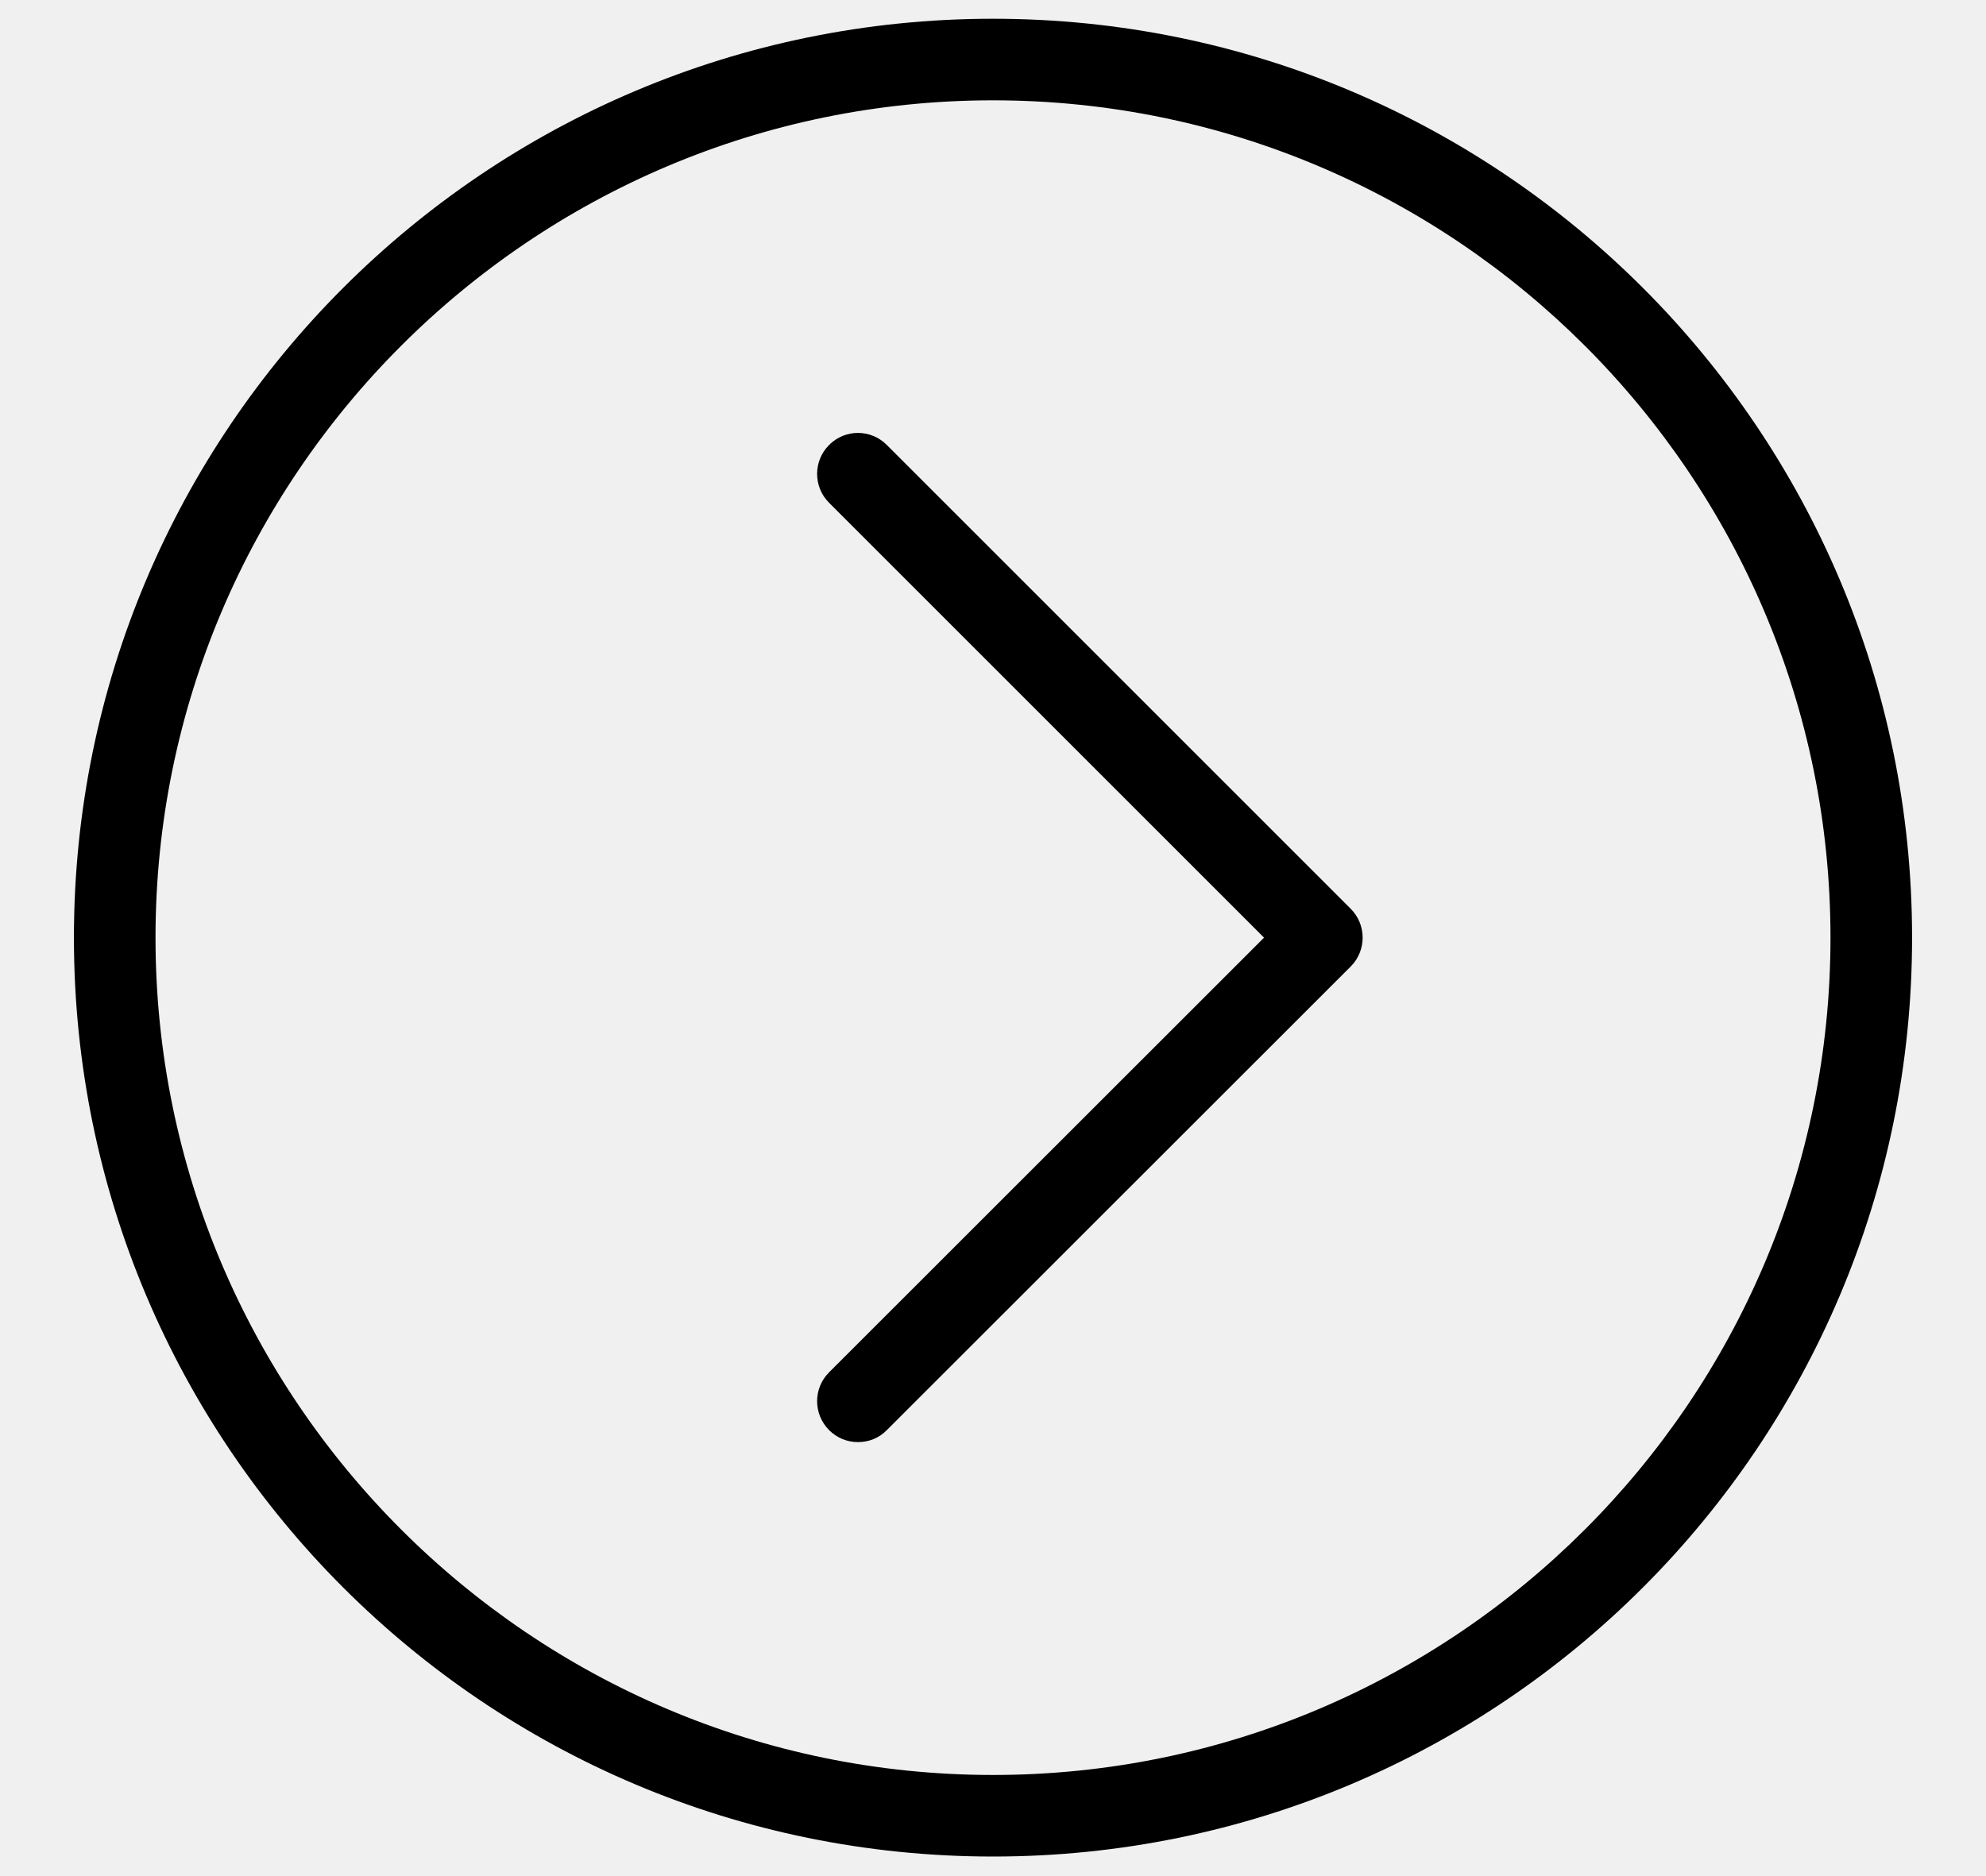
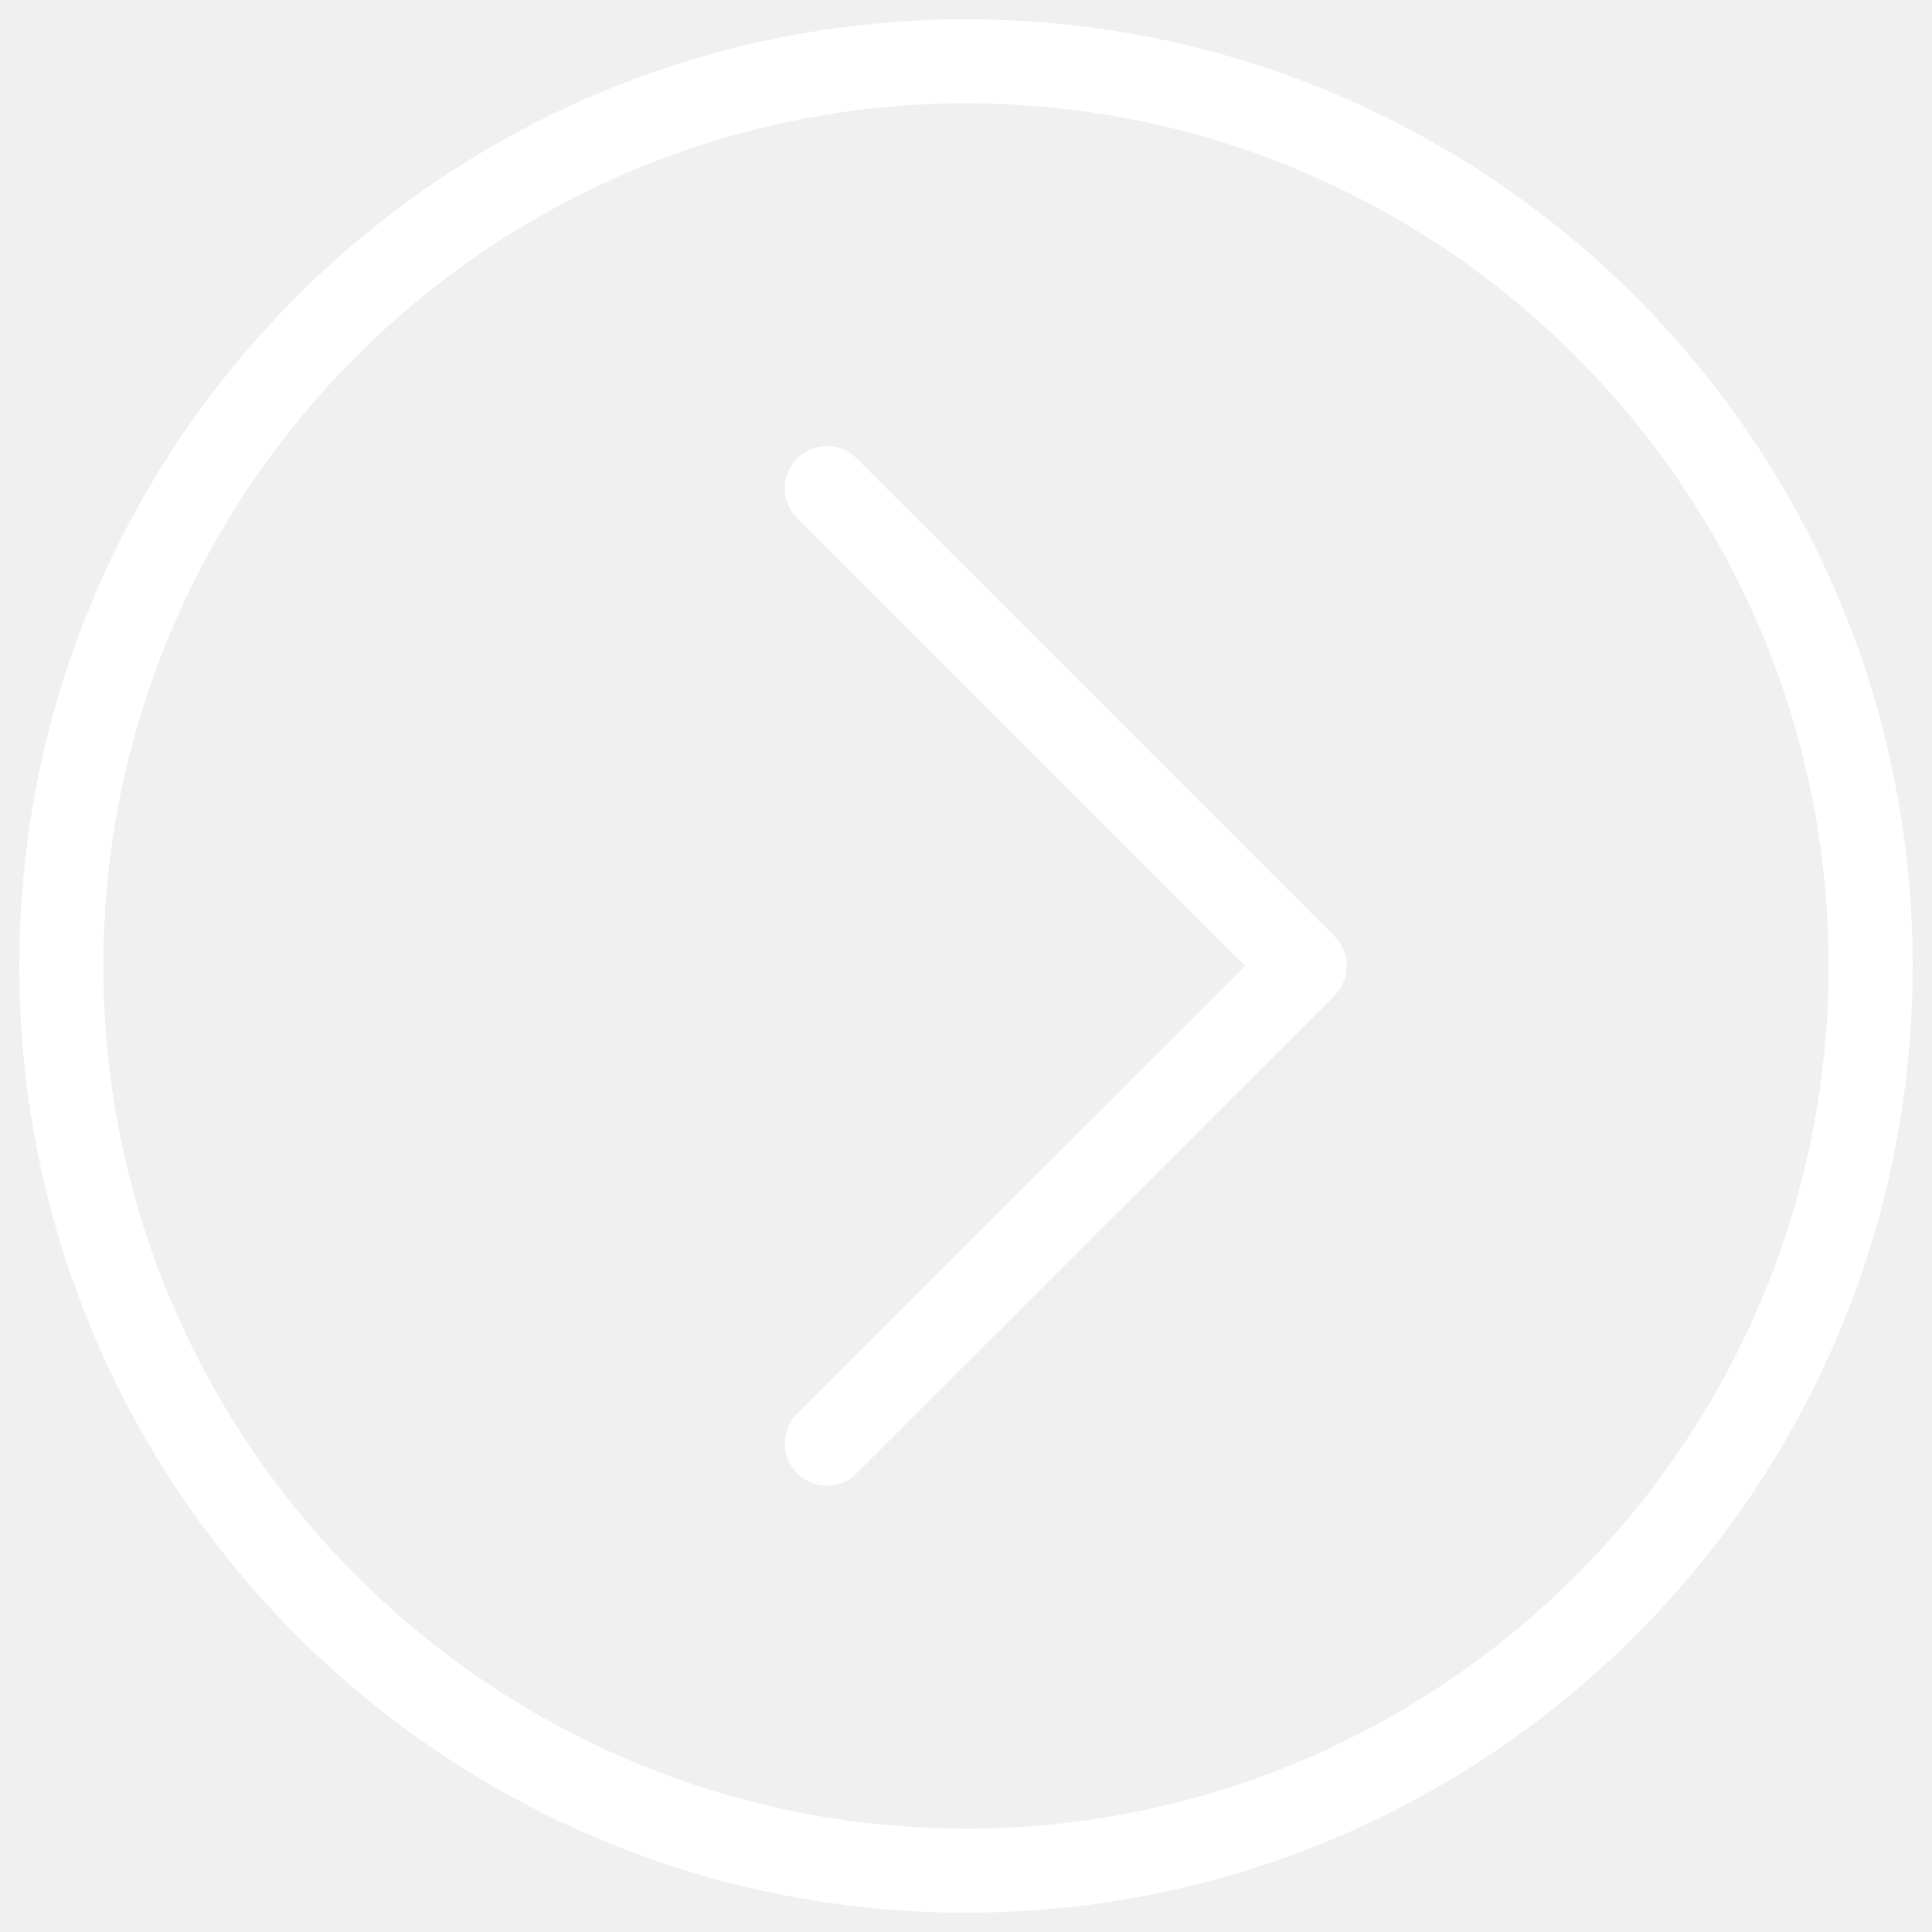
- <svg xmlns="http://www.w3.org/2000/svg" id="BackStep" width="18" height="17" viewBox="0 0 1000 1000" enable-background="new 0 0 20 20" xml:space="preserve">
+ <svg xmlns="http://www.w3.org/2000/svg" id="BackStep" width="25" height="25" viewBox="0 0 1000 1000" enable-background="new 0 0 50 50" xml:space="preserve">
  <g>
-     <path d="M500,53.5c246.2,0,446.5,200.2,446.5,446.5S746.2,946.5,500,946.5S53.5,746.2,53.5,500S253.8,53.5,500,53.5 M500,10C229.4,10,10,229.4,10,500c0,270.7,219.4,490,490,490c270.7,0,490-219.3,490-490C990,229.4,770.7,10,500,10L500,10z" />
-     <path d="M428,769c-5.6,0-11.1-2.1-15.4-6.4c-8.5-8.6-8.5-22.3,0-30.8L644.5,500L412.6,268.1c-8.5-8.5-8.5-22.3,0-30.8c8.5-8.6,22.3-8.6,30.8,0l247.3,247.3c8.5,8.5,8.5,22.3,0,30.8L443.4,762.6C439.1,767,433.6,769,428,769z" />
+     <path d="M500,53.5c246.2,0,446.5,200.2,446.5,446.5S746.2,946.5,500,946.5S53.5,746.2,53.5,500S253.8,53.5,500,53.5 M500,10C229.4,10,10,229.4,10,500c0,270.7,219.4,490,490,490c270.7,0,490-219.3,490-490C990,229.4,770.7,10,500,10L500,10z" fill="#fff" />
+     <path d="M428,769c-5.6,0-11.1-2.1-15.4-6.4c-8.5-8.6-8.5-22.3,0-30.8L644.5,500L412.6,268.1c-8.5-8.5-8.5-22.3,0-30.8c8.5-8.6,22.3-8.6,30.8,0l247.3,247.3c8.5,8.5,8.5,22.3,0,30.8L443.4,762.6C439.1,767,433.6,769,428,769z" fill="#fff" />
  </g>
</svg>
